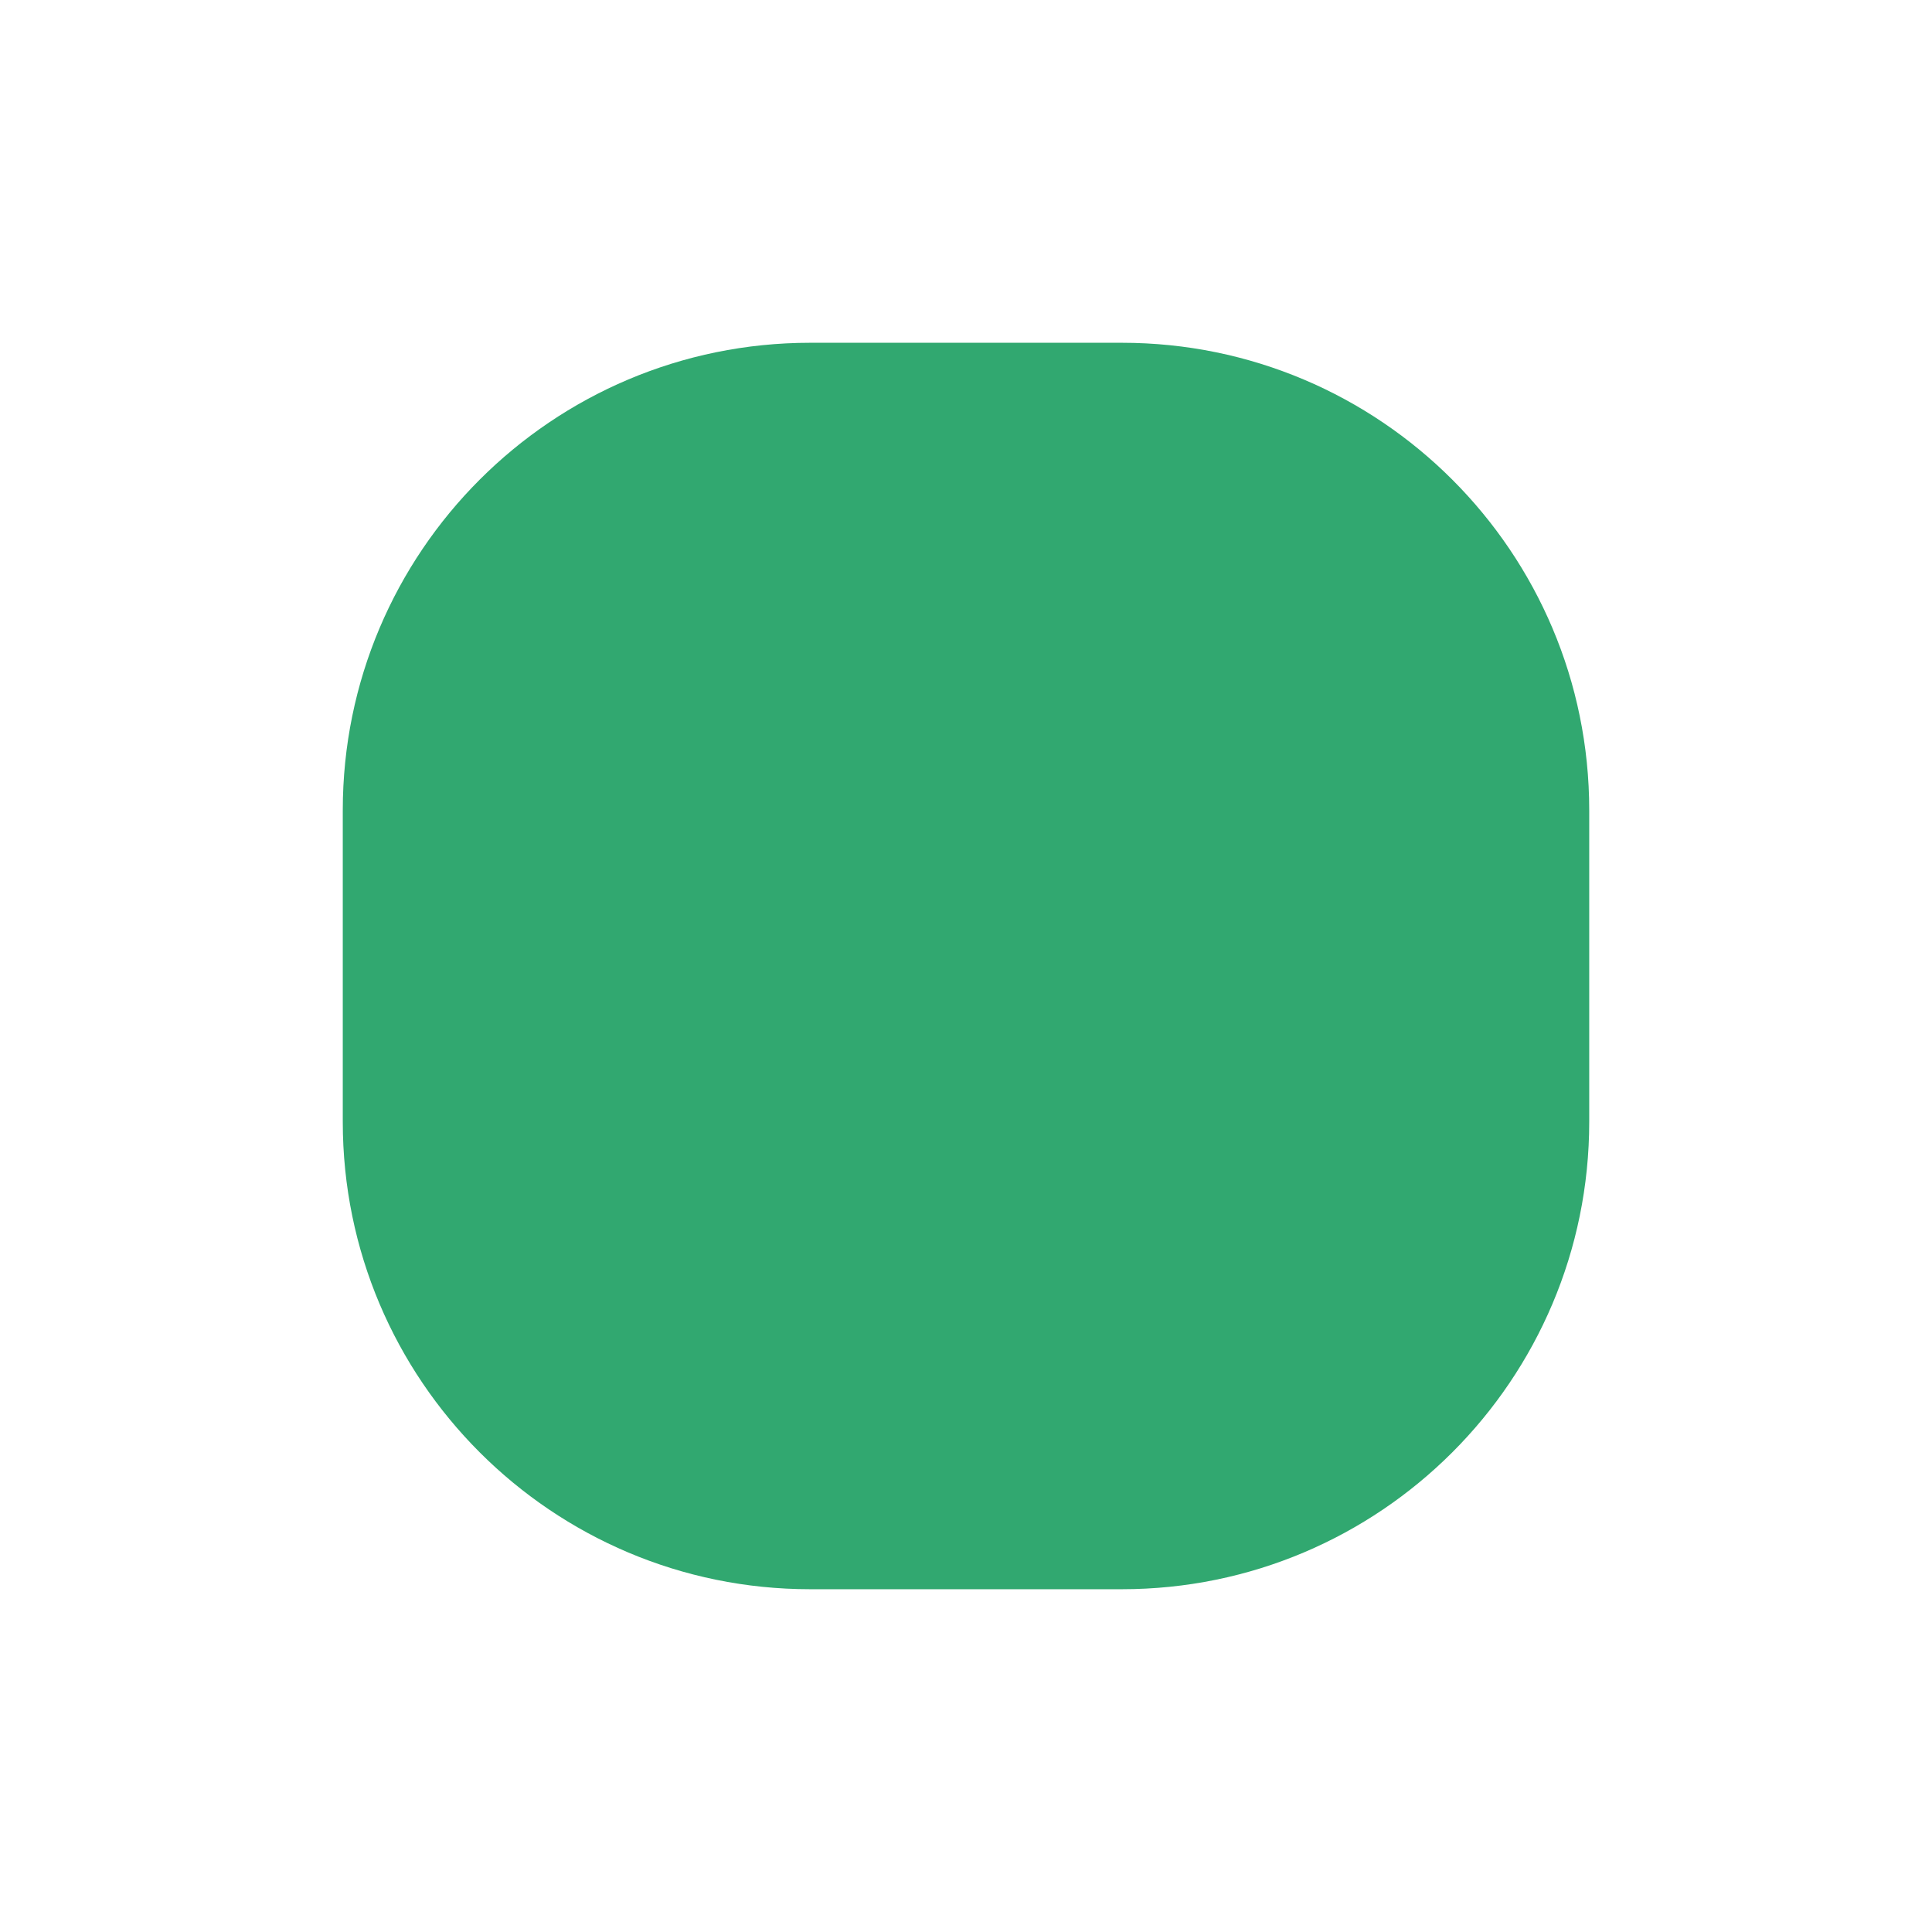
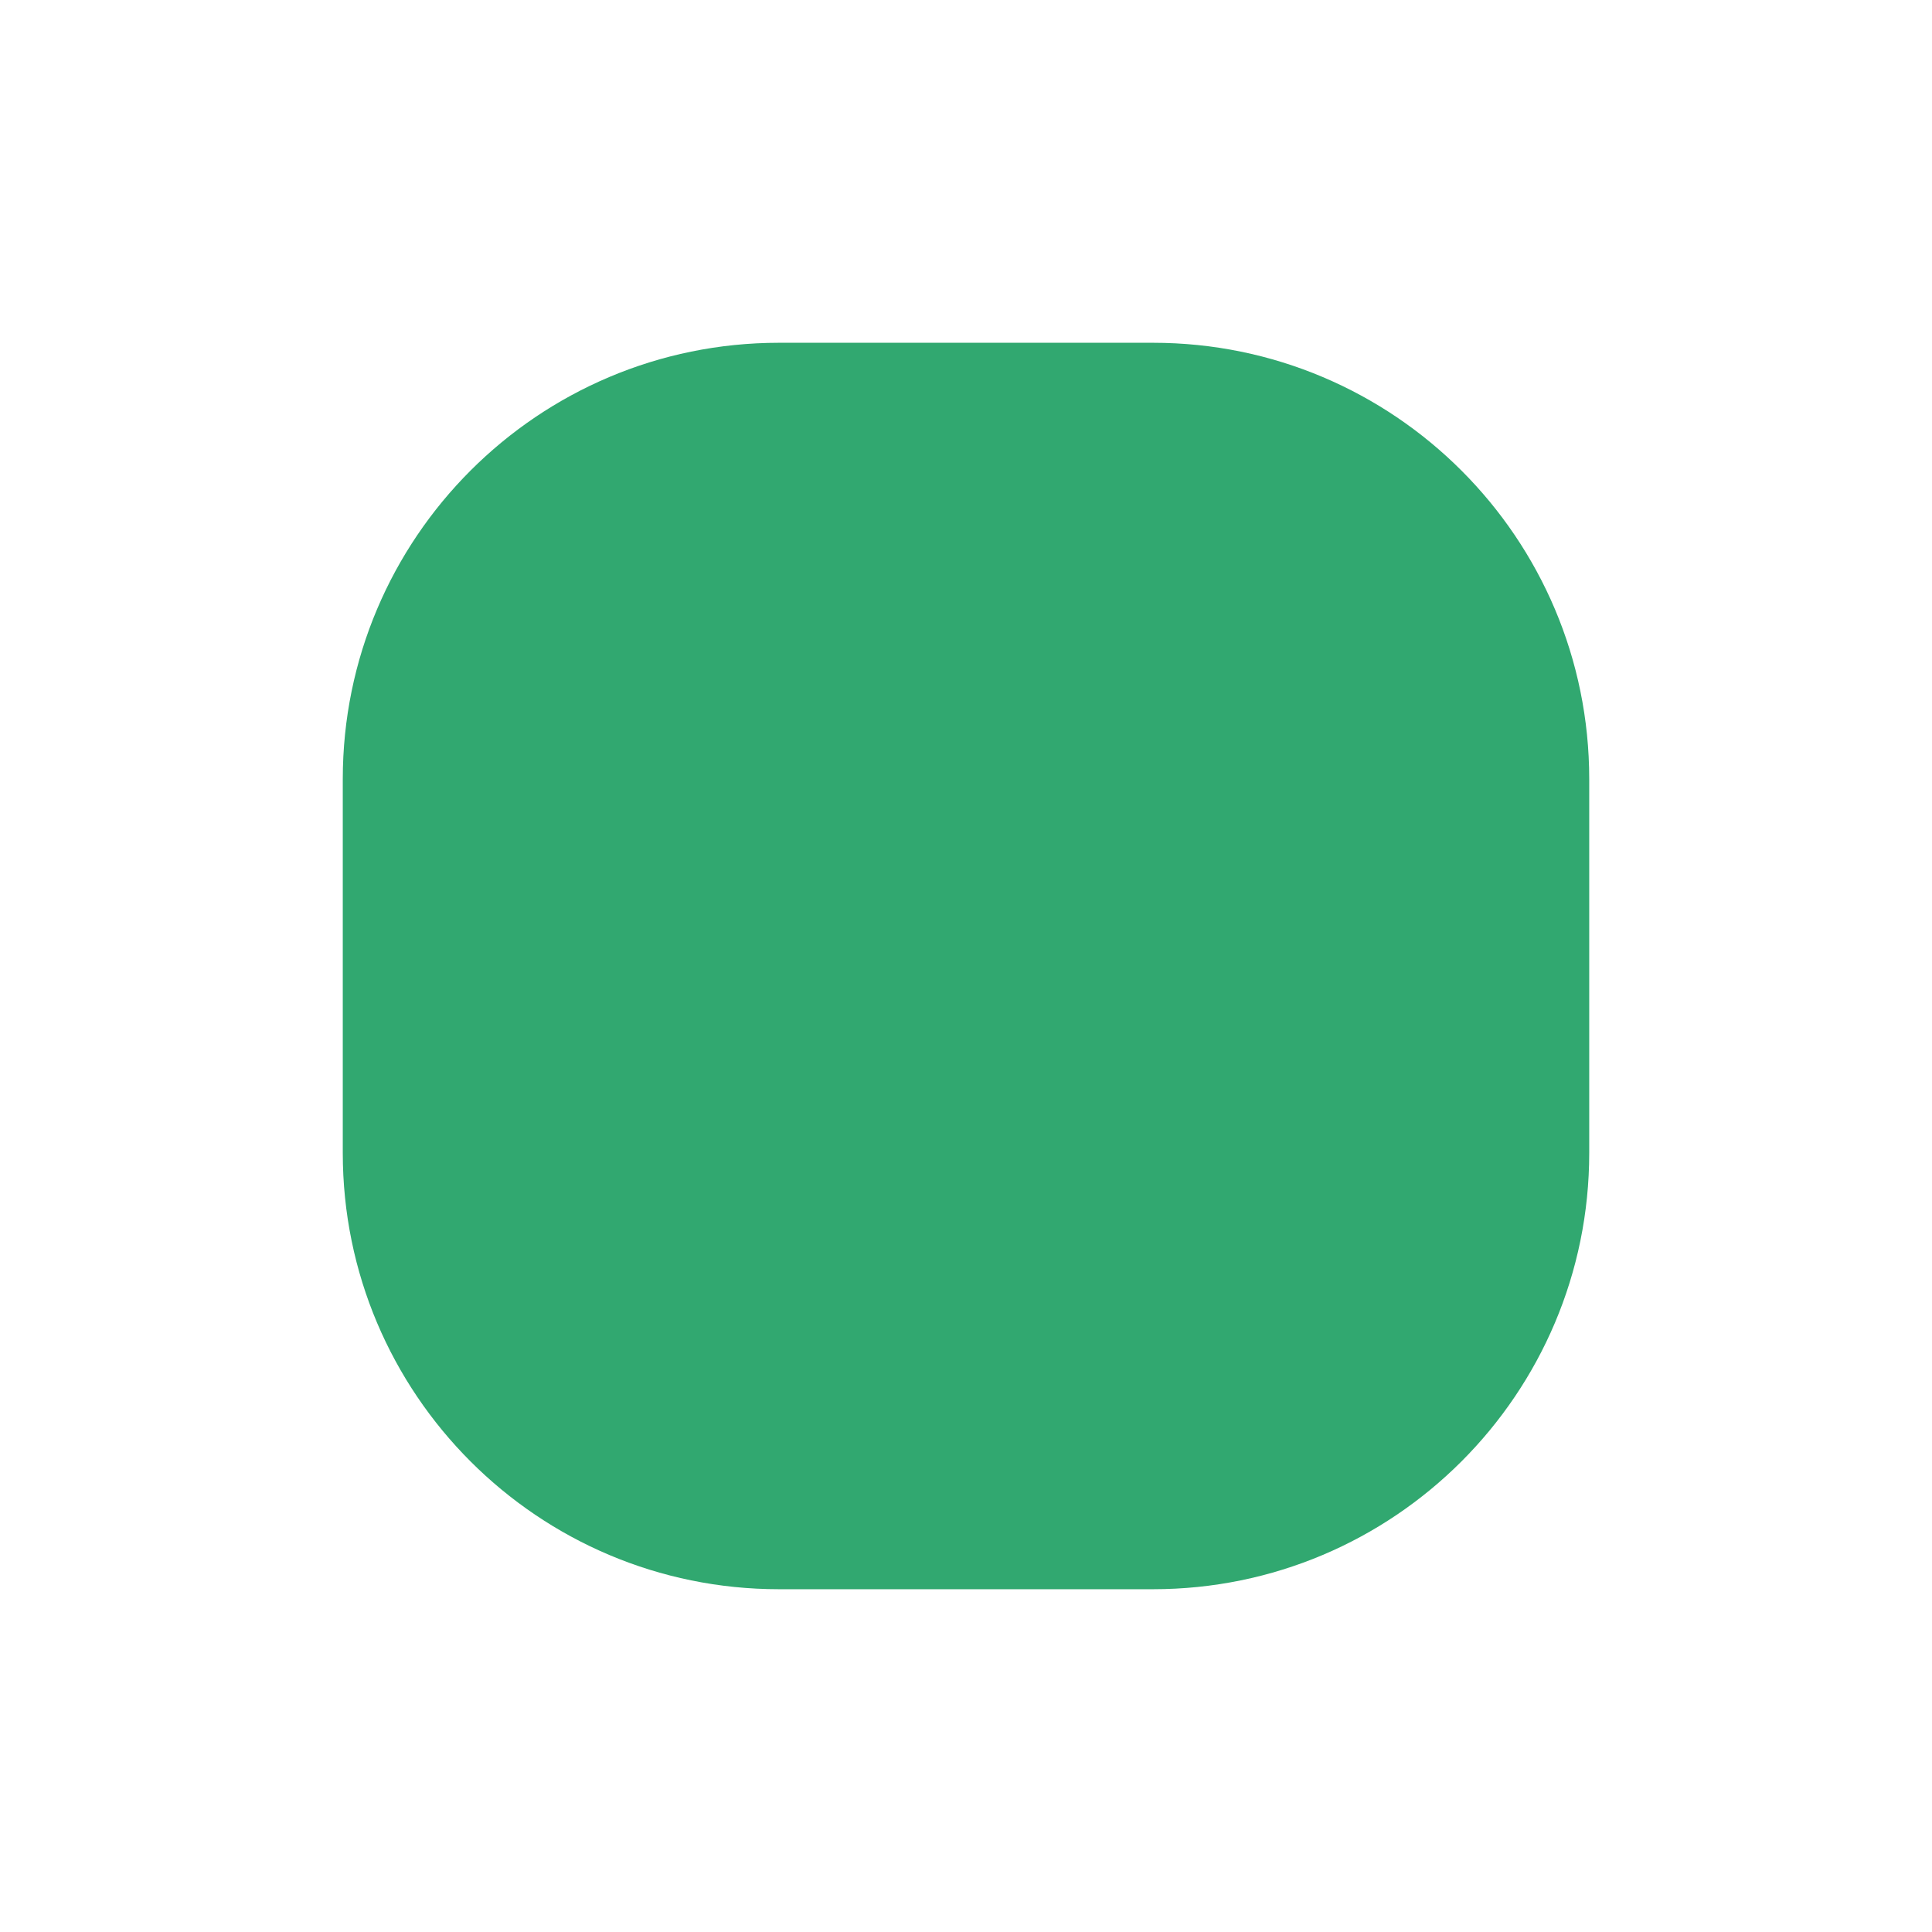
<svg xmlns="http://www.w3.org/2000/svg" width="31" height="31" version="1.1" id="svg6" viewBox="0 0 31 31">
  <defs id="defs10">
    </defs>
-   <path id="svg_1" width="40" height="40" x="10" y="10" fill="#015ad7" stroke="#000000" stroke-width="0" rx="0" d="m 25,10 h 10 a 15,15 45 0 1 15,15 v 10 a 15,15 135 0 1 -15,15 h -10 a 15,15 45 0 1 -15,-15 v -10 a 15,15 135 0 1 15,-15 z" style="fill:#31a870;fill-opacity:1" transform="matrix(0.5,0,0,0.5,0.4999995,0.4999995)" />
+   <path id="svg_1" width="40" height="40" x="10" y="10" fill="#015ad7" stroke="#000000" stroke-width="0" rx="0" d="m 24,10 h 12 a 14,14 45 0 1 14,14 v 12 a 14,14 135 0 1 -14,14 h -12 a 14,14 45 0 1 -14,-14 v -12 a 14,14 135 0 1 14,-14 z" style="fill:#31a870;fill-opacity:1" transform="matrix(0.5,0,0,0.5,0.4999995,0.4999995)" />
</svg>
